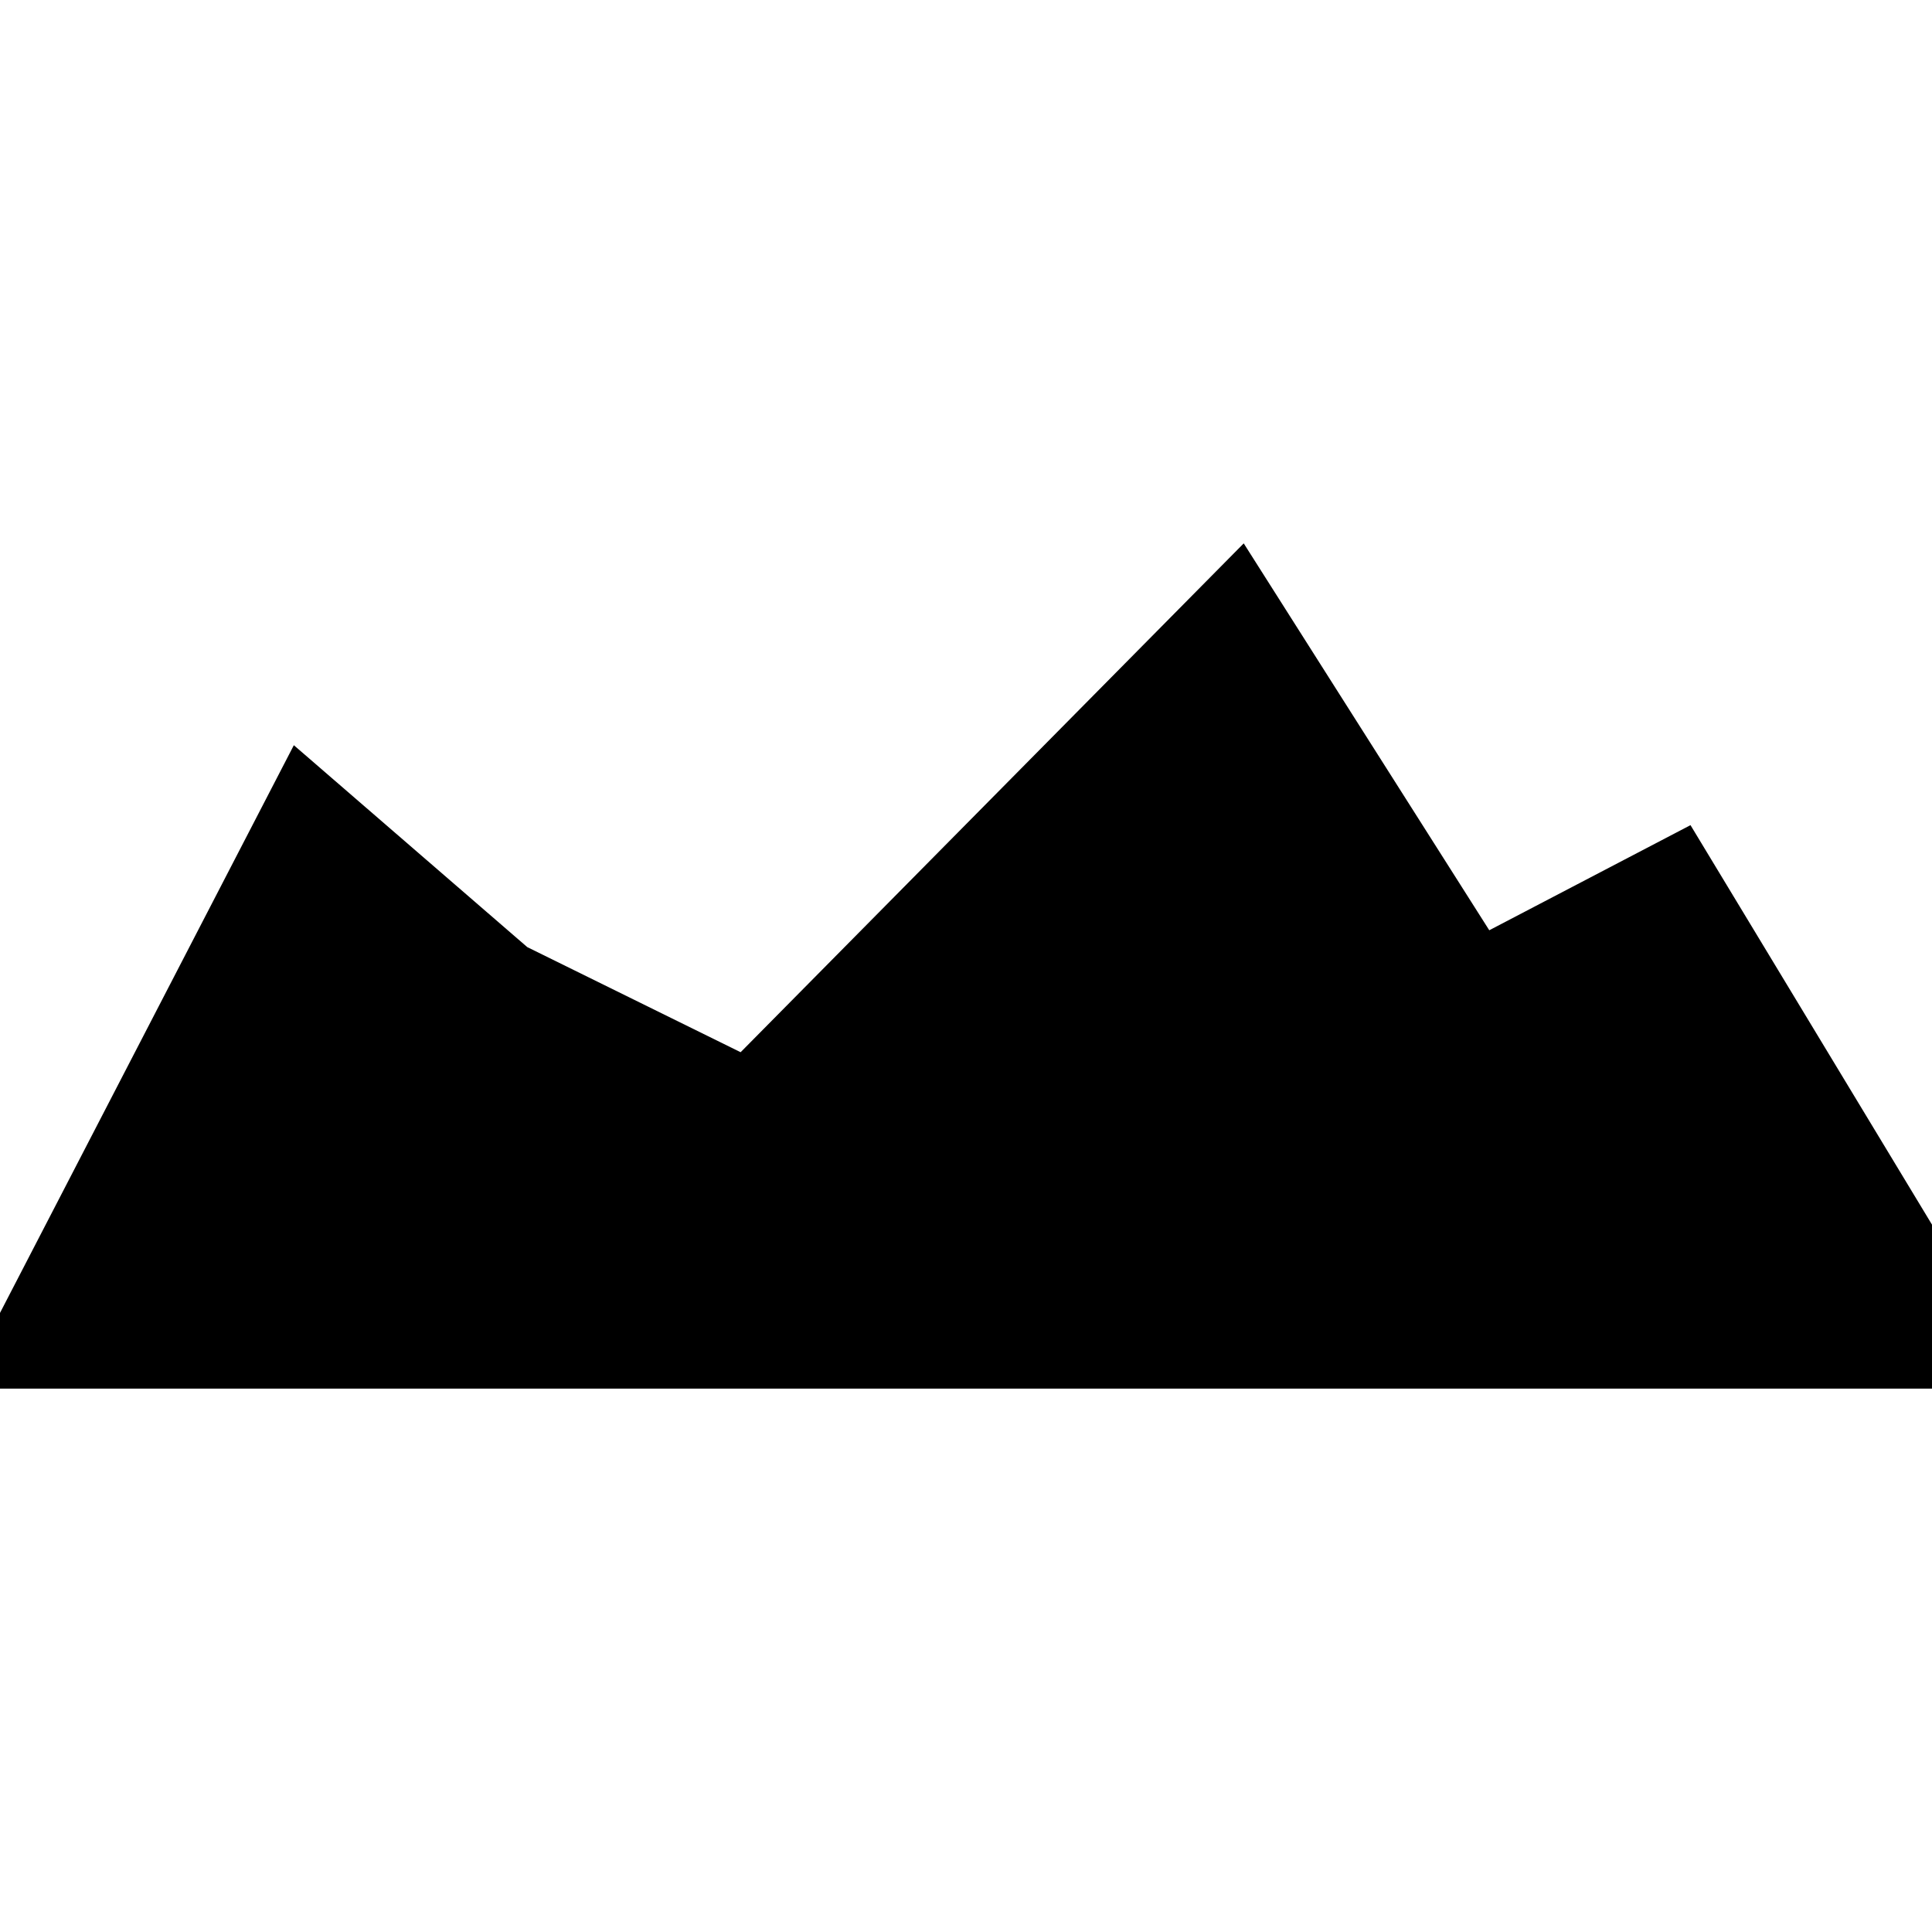
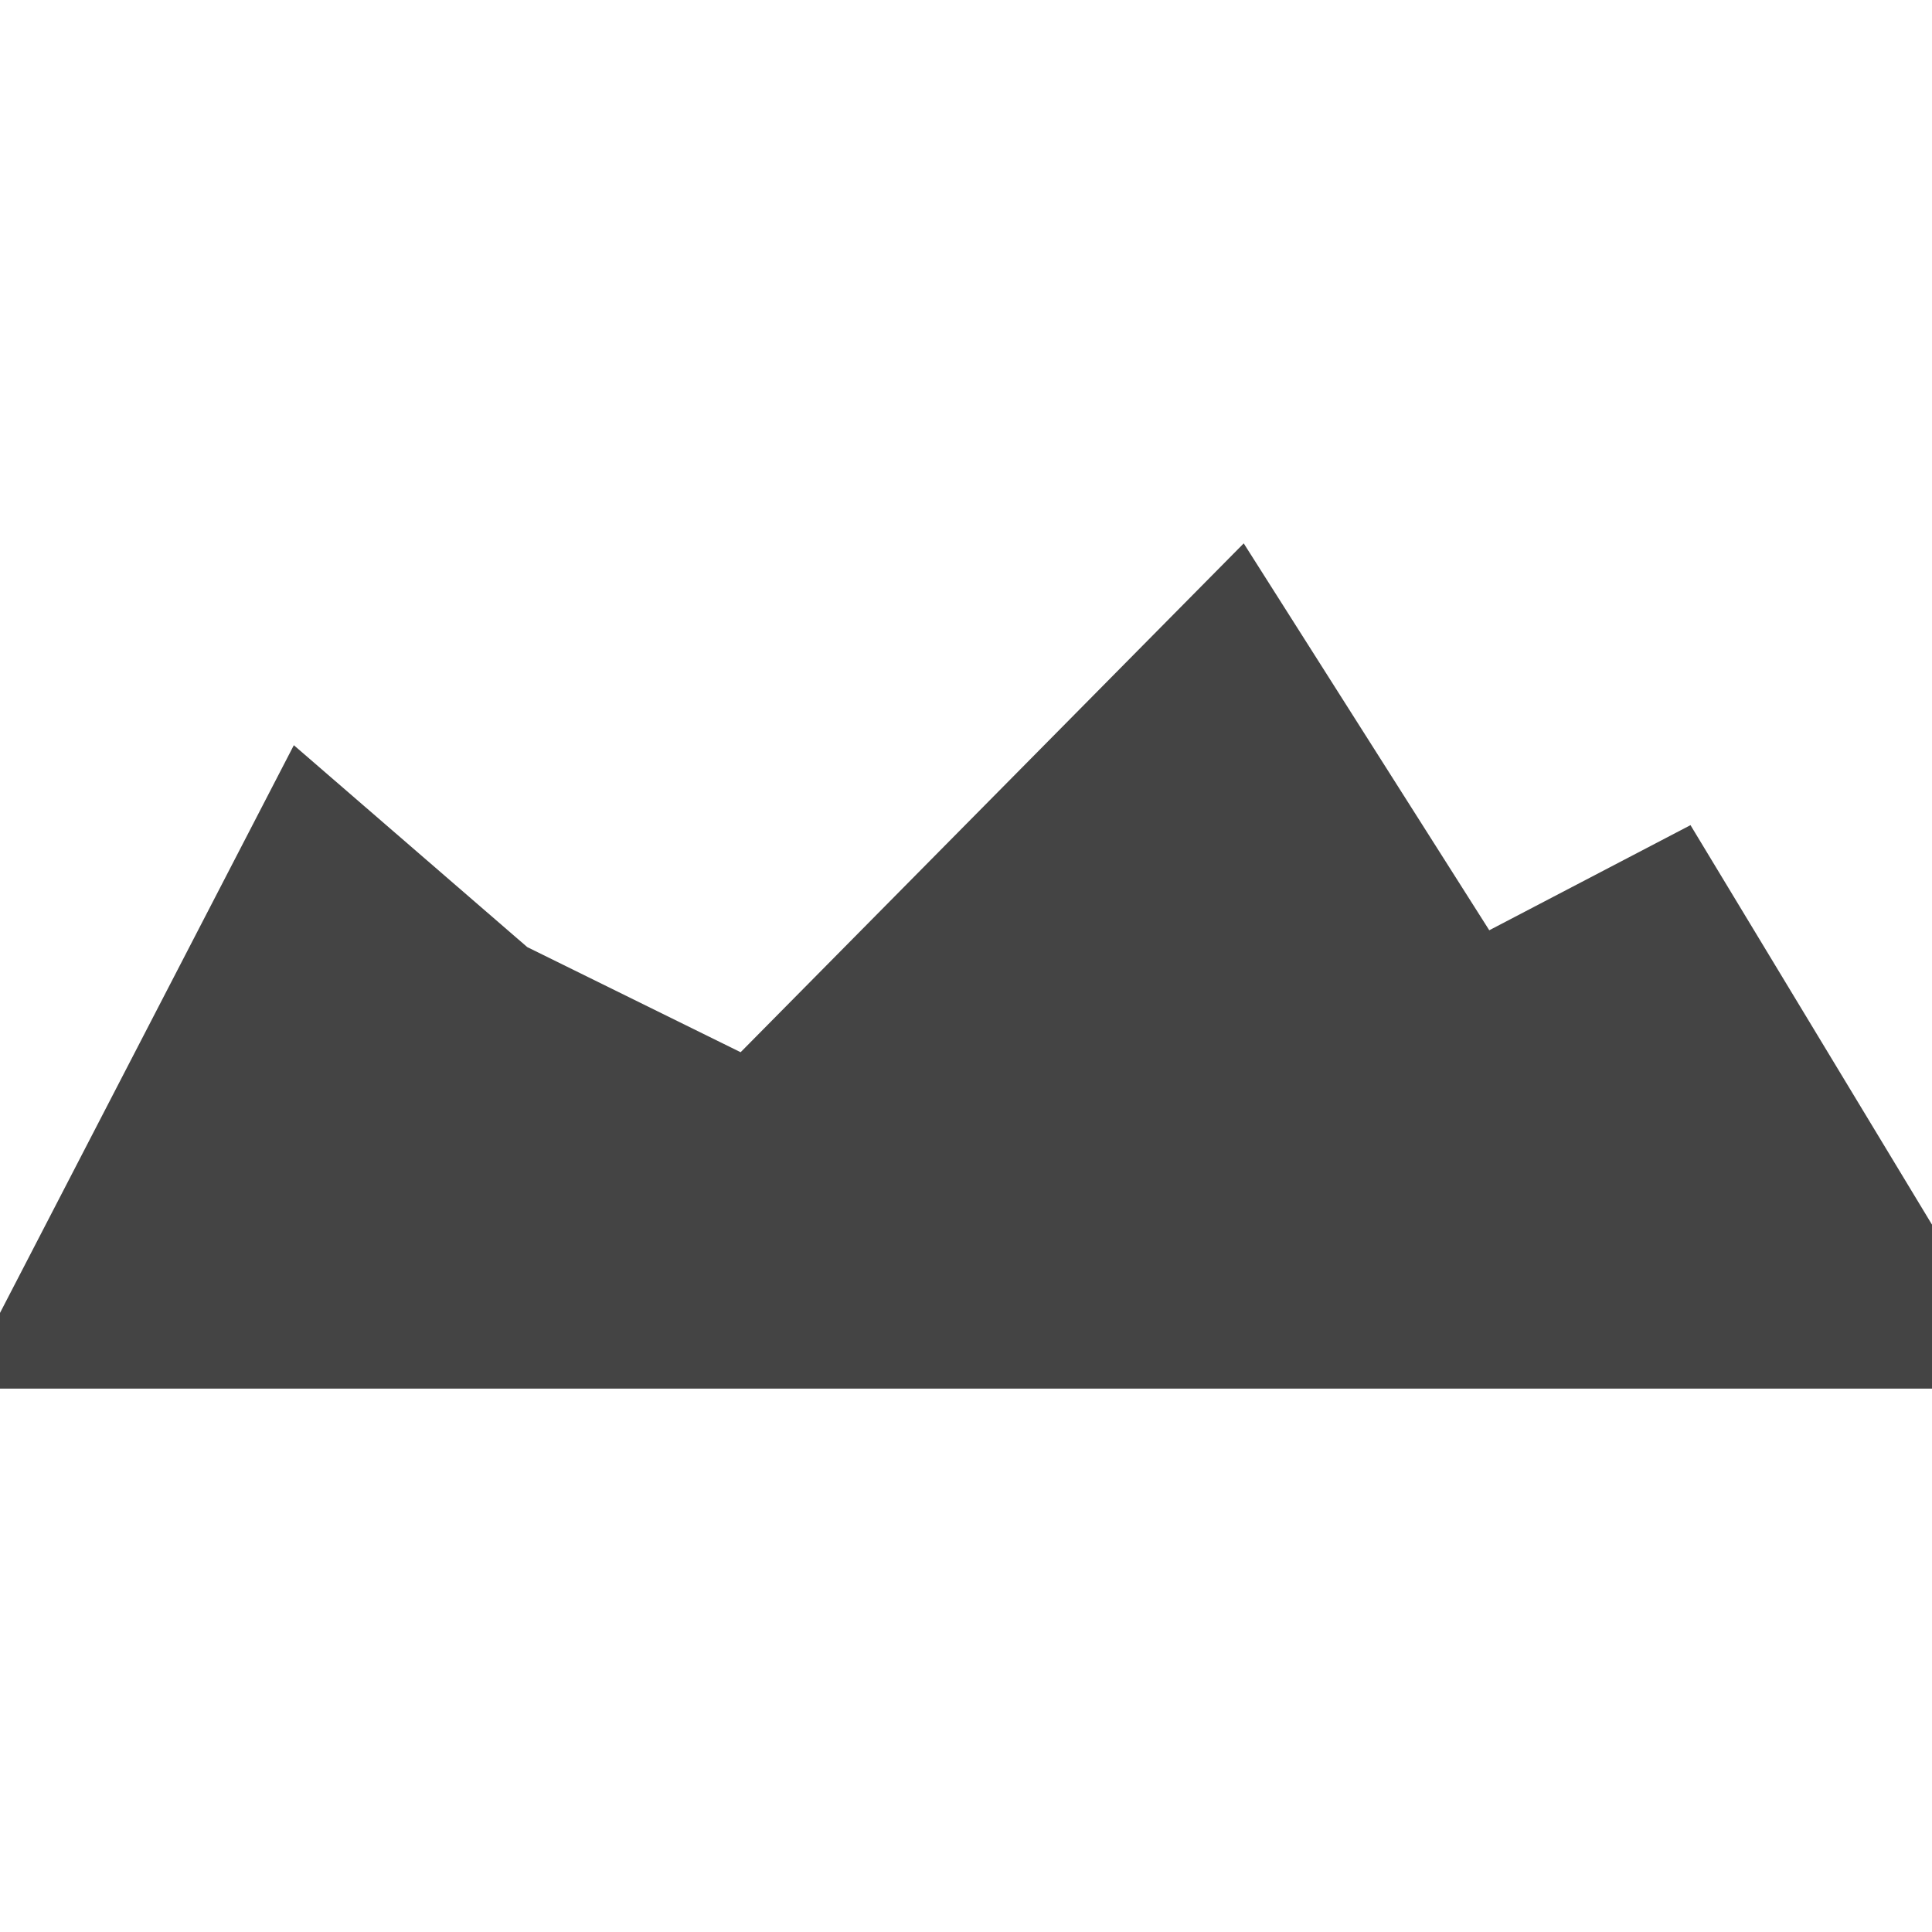
<svg xmlns="http://www.w3.org/2000/svg" width="32" height="32" viewBox="0 0 32 32">
-   <g class="nc-icon-wrapper" fill="#000000">
+   <g class="nc-icon-wrapper" fill="#444444">
    <path d="M28 13.667l-3.333 1.741L20.6 9l-8.333 8.428-3.534-1.741-3.866-3.344L0 21.746V23h32v-2.716l-4-6.617z" />
  </g>
</svg>
